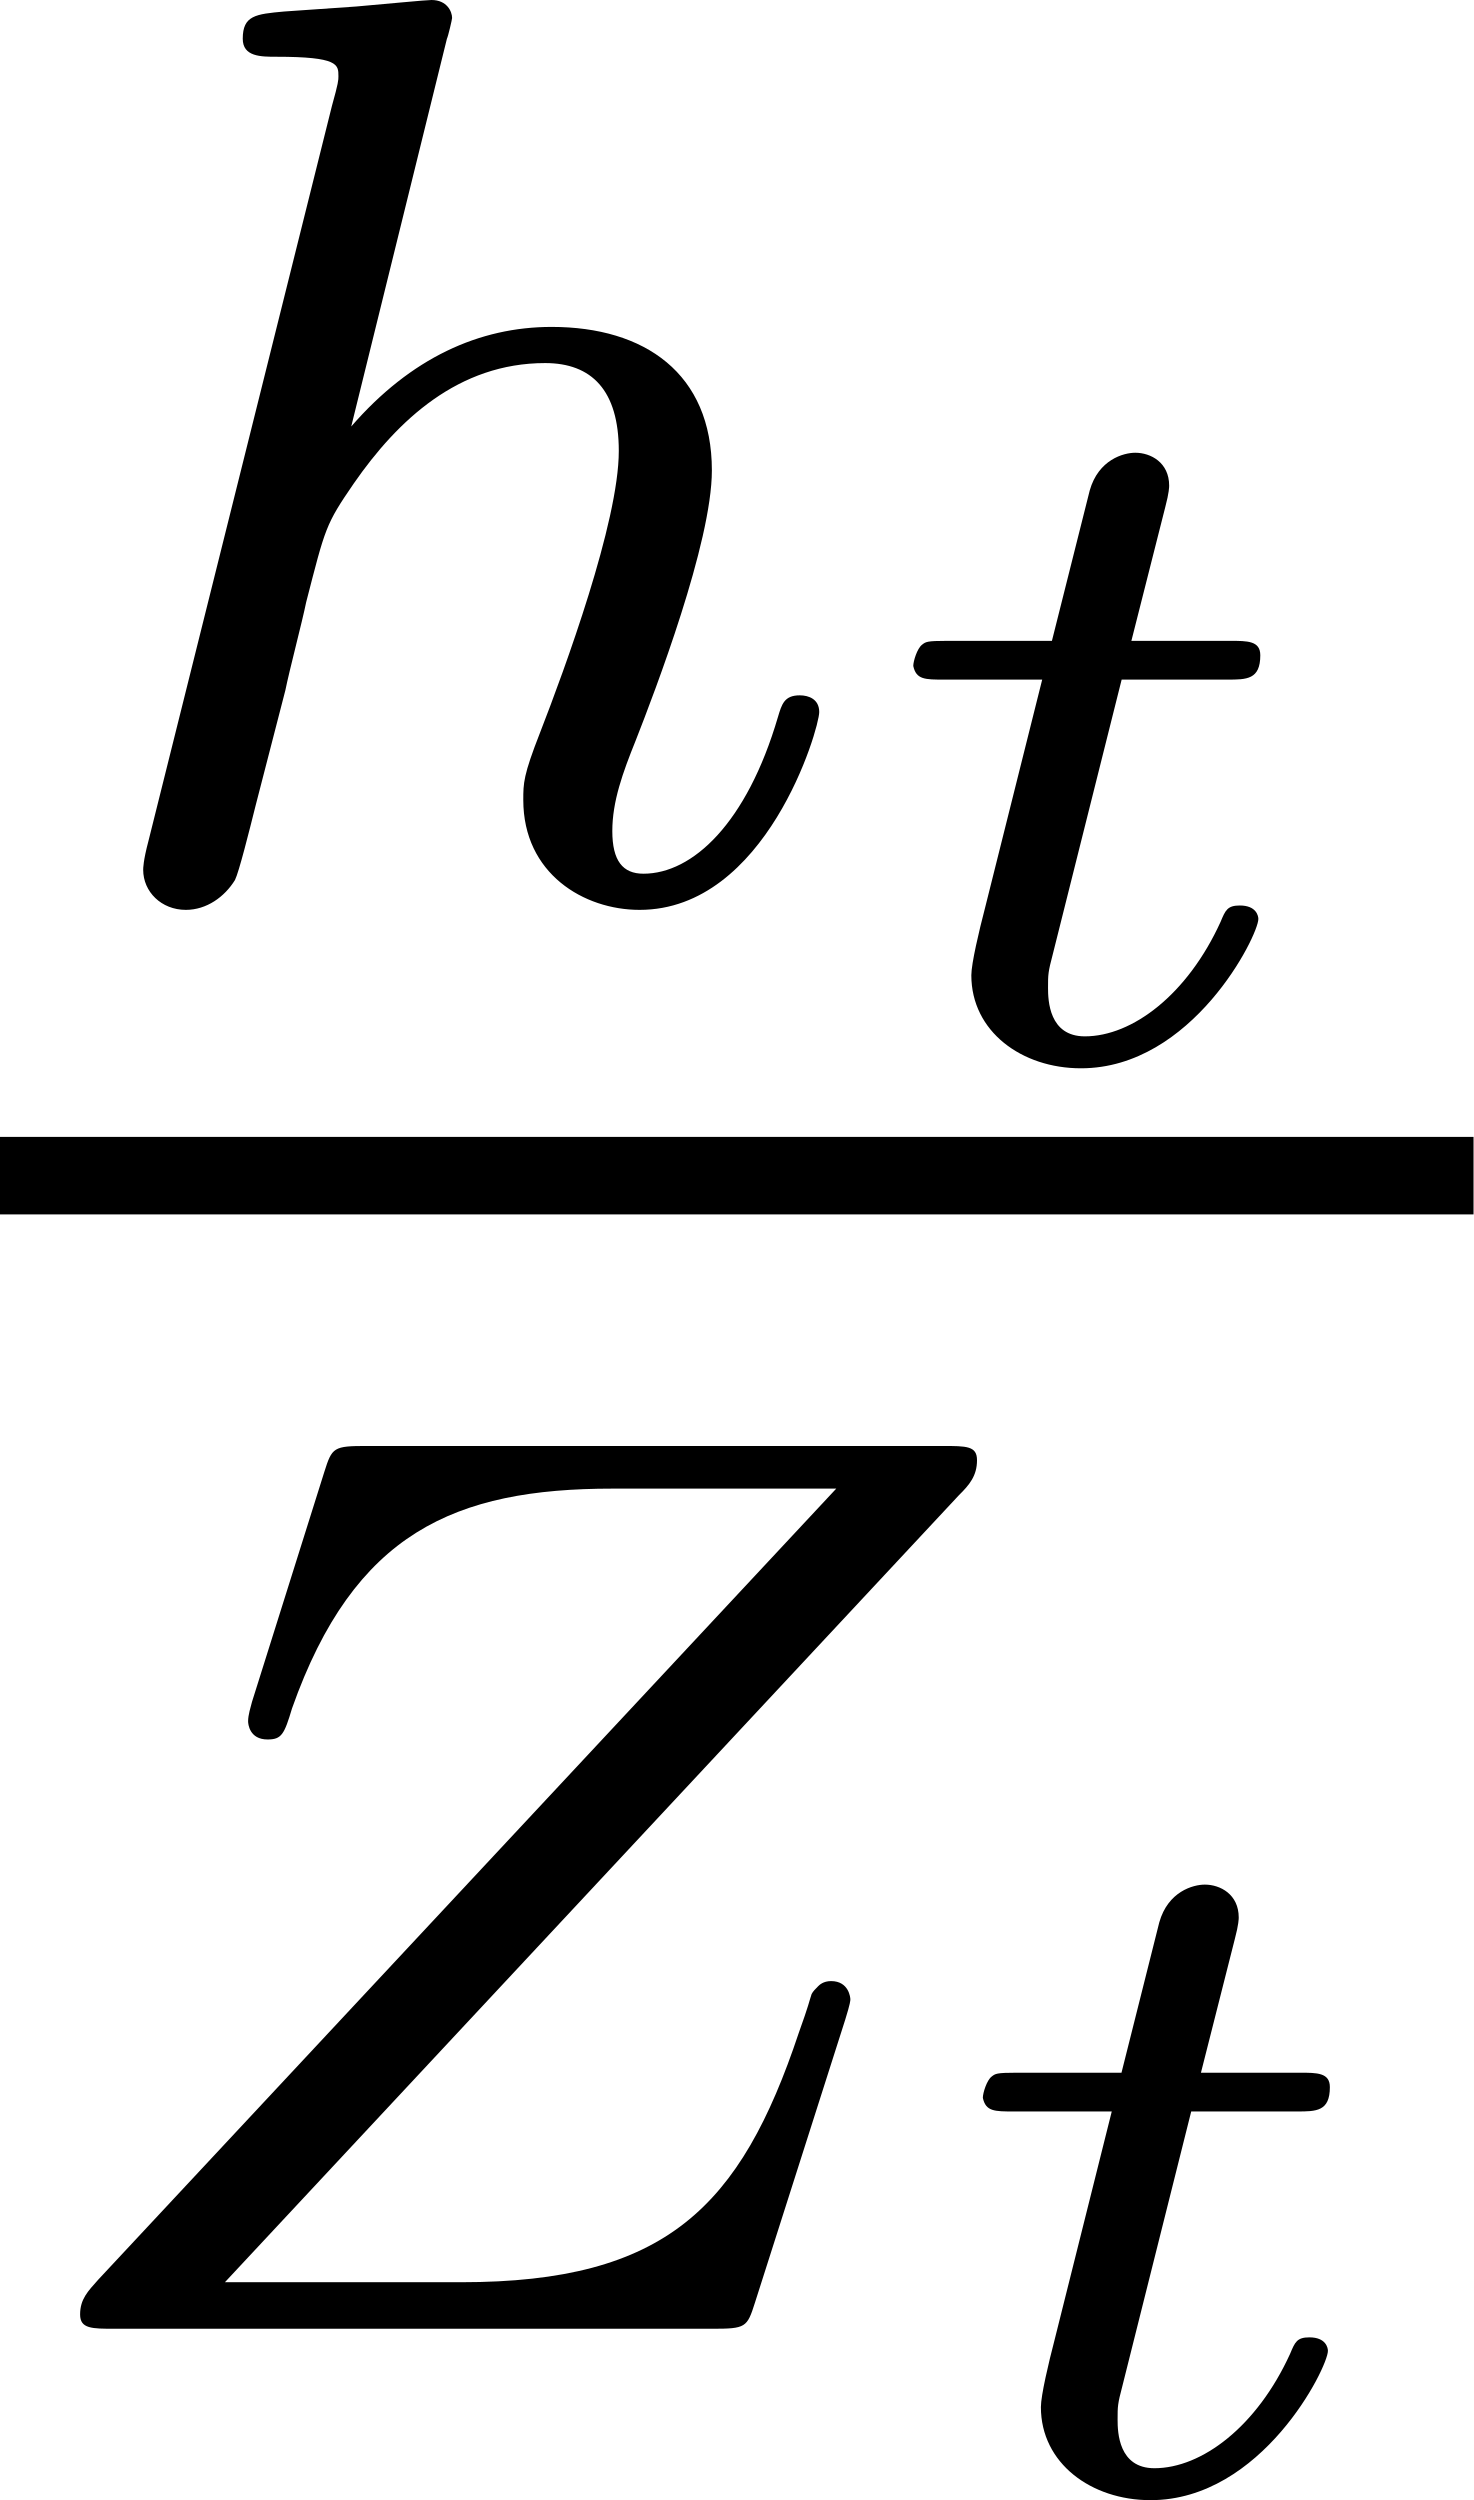
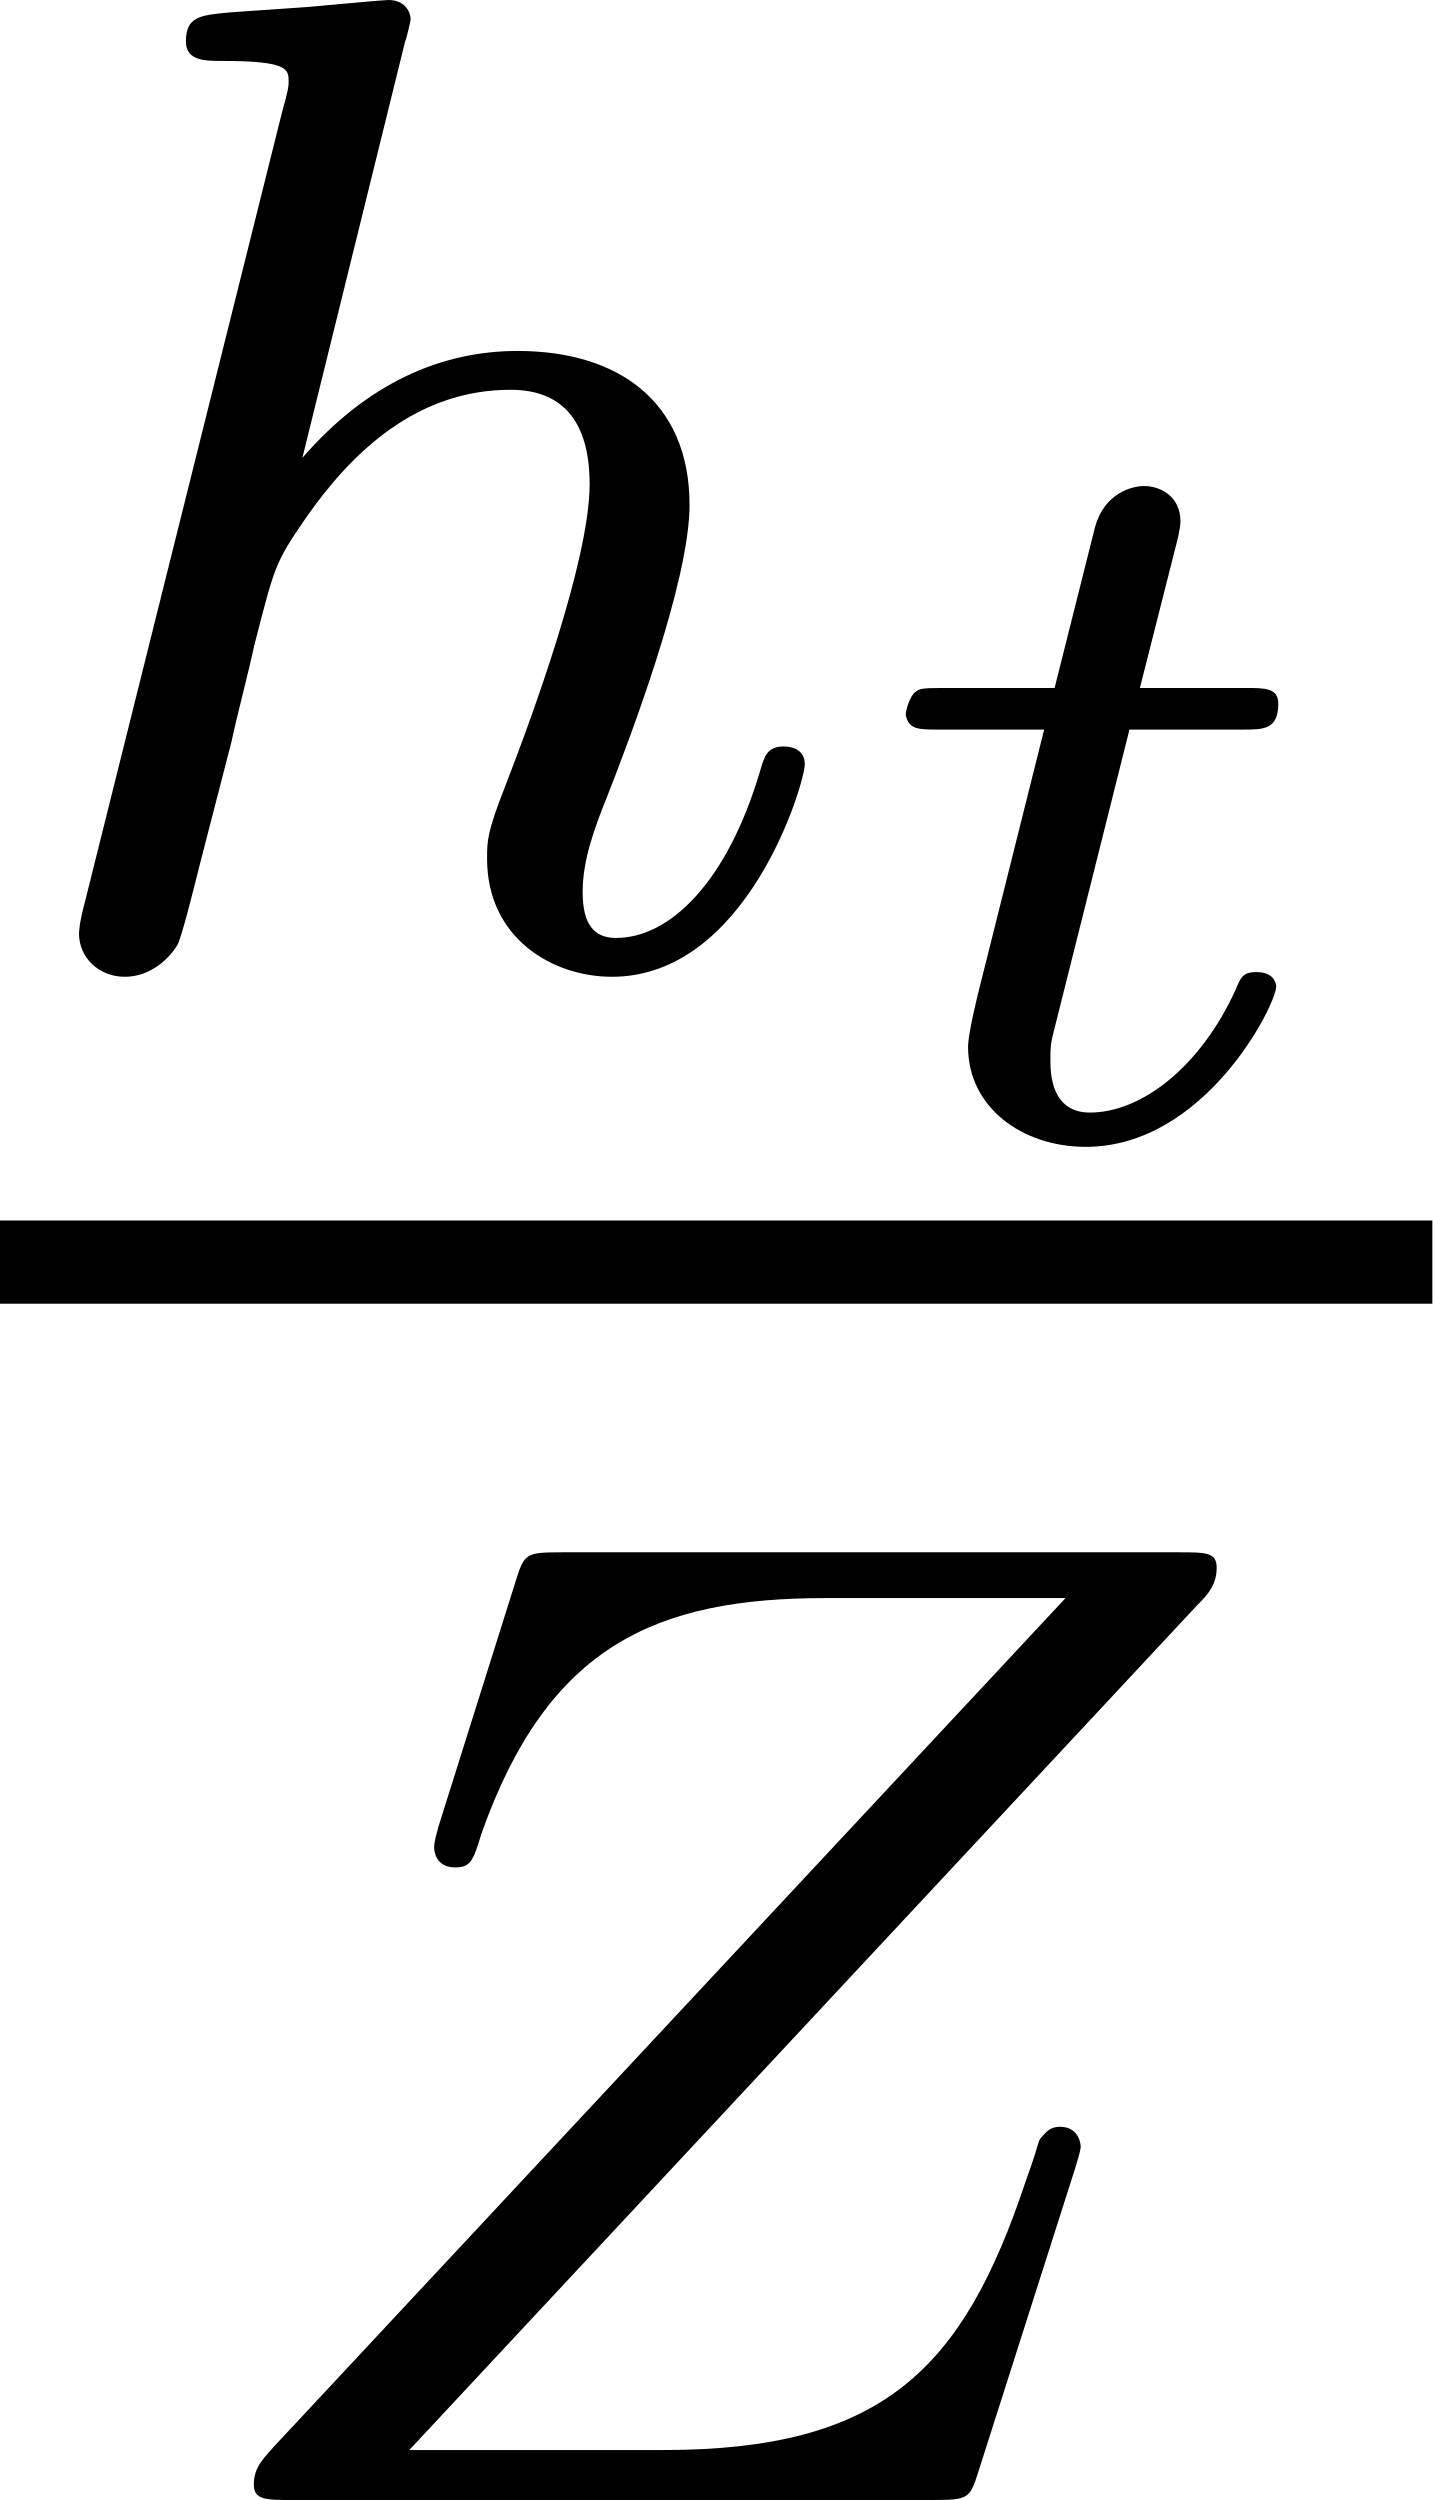
- <svg xmlns="http://www.w3.org/2000/svg" xmlns:xlink="http://www.w3.org/1999/xlink" version="1.1" width="9.087pt" height="15.417pt" viewBox="29.105 149.314 9.087 15.417">
+ <svg xmlns="http://www.w3.org/2000/svg" xmlns:xlink="http://www.w3.org/1999/xlink" version="1.1" width="8.228pt" height="14.361pt" viewBox="29.105 149.314 8.228 14.361">
  <defs>
    <path id="g14-116" d="M1.608-2.337H2.26C2.379-2.337 2.463-2.337 2.463-2.487C2.463-2.576 2.385-2.576 2.277-2.576H1.668L1.877-3.401C1.901-3.491 1.901-3.527 1.901-3.533C1.901-3.676 1.787-3.736 1.692-3.736C1.62-3.736 1.465-3.694 1.411-3.503L1.178-2.576H.532C.406-2.576 .4-2.57 .377-2.552C.347-2.529 .323-2.451 .323-2.421C.341-2.337 .395-2.337 .514-2.337H1.118L.765-.927C.729-.789 .681-.586 .681-.514C.681-.167 .992 .06 1.357 .06C2.044 .06 2.451-.759 2.451-.861C2.451-.879 2.439-.944 2.337-.944C2.26-.944 2.248-.915 2.218-.843C2.014-.395 1.674-.137 1.381-.137C1.16-.137 1.154-.359 1.154-.436C1.154-.52 1.154-.532 1.184-.646L1.608-2.337Z" />
    <path id="g15-90" d="M5.914-5.141C5.978-5.204 6.025-5.26 6.025-5.356C6.025-5.444 5.962-5.444 5.81-5.444H2.264C2.056-5.444 2.048-5.436 2-5.284L1.554-3.866C1.546-3.834 1.53-3.786 1.53-3.746C1.53-3.73 1.538-3.634 1.65-3.634C1.737-3.634 1.753-3.666 1.801-3.826C2.184-4.91 2.805-5.181 3.778-5.181H5.157L.606-.303C.542-.231 .494-.183 .494-.088C.494 0 .566 0 .709 0H4.392C4.599 0 4.607-.008 4.655-.159L5.212-1.905C5.244-2.008 5.244-2.024 5.244-2.032S5.236-2.144 5.125-2.144C5.077-2.144 5.053-2.12 5.045-2.112C5.029-2.096 5.013-2.08 5.005-2.064C4.989-2.016 4.989-2 4.926-1.825C4.567-.749 4.105-.287 2.845-.287H1.387L5.914-5.141Z" />
    <path id="g15-104" d="M2.327-5.292C2.335-5.308 2.359-5.412 2.359-5.42C2.359-5.46 2.327-5.531 2.232-5.531C2.2-5.531 1.953-5.507 1.769-5.491L1.323-5.46C1.148-5.444 1.068-5.436 1.068-5.292C1.068-5.181 1.18-5.181 1.275-5.181C1.658-5.181 1.658-5.133 1.658-5.061C1.658-5.037 1.658-5.021 1.618-4.878L.486-.343C.454-.223 .454-.175 .454-.167C.454-.032 .566 .08 .717 .08C.845 .08 .956 0 1.02-.104C1.044-.151 1.108-.406 1.148-.566L1.331-1.275C1.355-1.395 1.435-1.698 1.459-1.817C1.578-2.279 1.578-2.295 1.753-2.55C2.024-2.941 2.399-3.292 2.933-3.292C3.22-3.292 3.387-3.124 3.387-2.75C3.387-2.311 3.053-1.403 2.901-1.012C2.798-.749 2.798-.701 2.798-.598C2.798-.143 3.172 .08 3.515 .08C4.296 .08 4.623-1.036 4.623-1.14C4.623-1.219 4.559-1.243 4.503-1.243C4.407-1.243 4.392-1.188 4.368-1.108C4.176-.454 3.842-.143 3.539-.143C3.411-.143 3.347-.223 3.347-.406S3.411-.765 3.491-.964C3.61-1.267 3.961-2.184 3.961-2.63C3.961-3.228 3.547-3.515 2.973-3.515C2.527-3.515 2.104-3.324 1.737-2.901L2.327-5.292Z" />
  </defs>
  <g id="page1">
-     <use x="29.534" y="154.845" xlink:href="#g15-104" />
-     <use x="34.414" y="155.842" xlink:href="#g14-116" />
-     <rect x="29.105" y="156.325" height=".478" width="9.087" />
-     <use x="29.105" y="163.675" xlink:href="#g15-90" />
-     <use x="34.843" y="164.672" xlink:href="#g14-116" />
+     <use x="29.105" y="154.845" xlink:href="#g15-104" />
+     <use x="33.985" y="155.842" xlink:href="#g14-116" />
+     <rect x="29.105" y="156.325" height=".478" width="8.228" />
+     <use x="30.069" y="163.675" xlink:href="#g15-90" />
  </g>
</svg>
